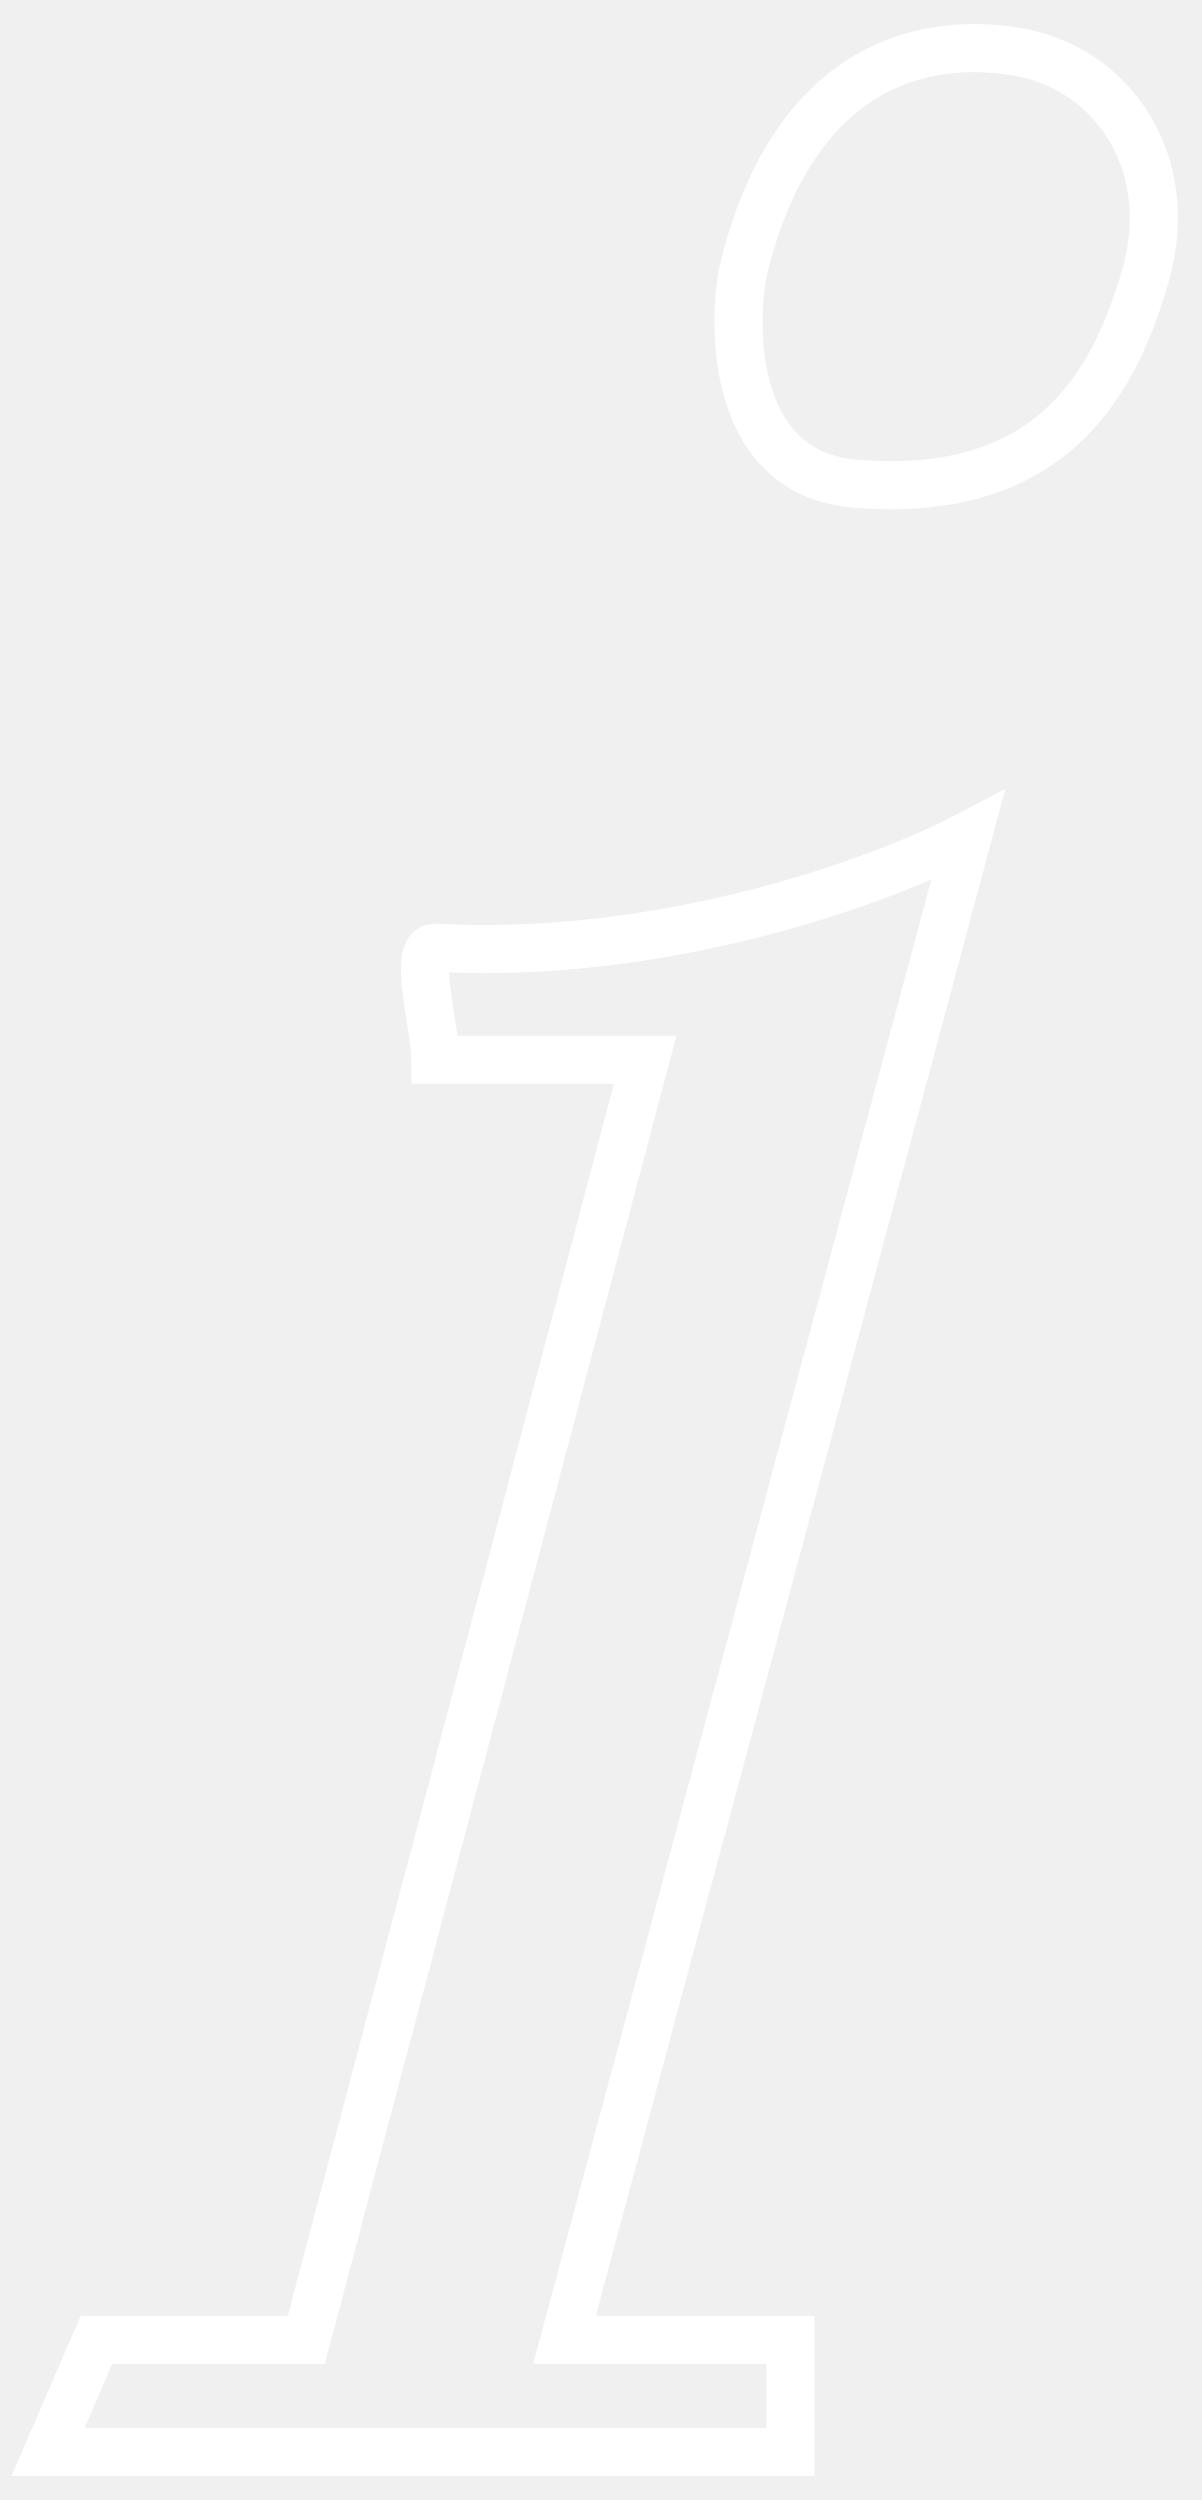
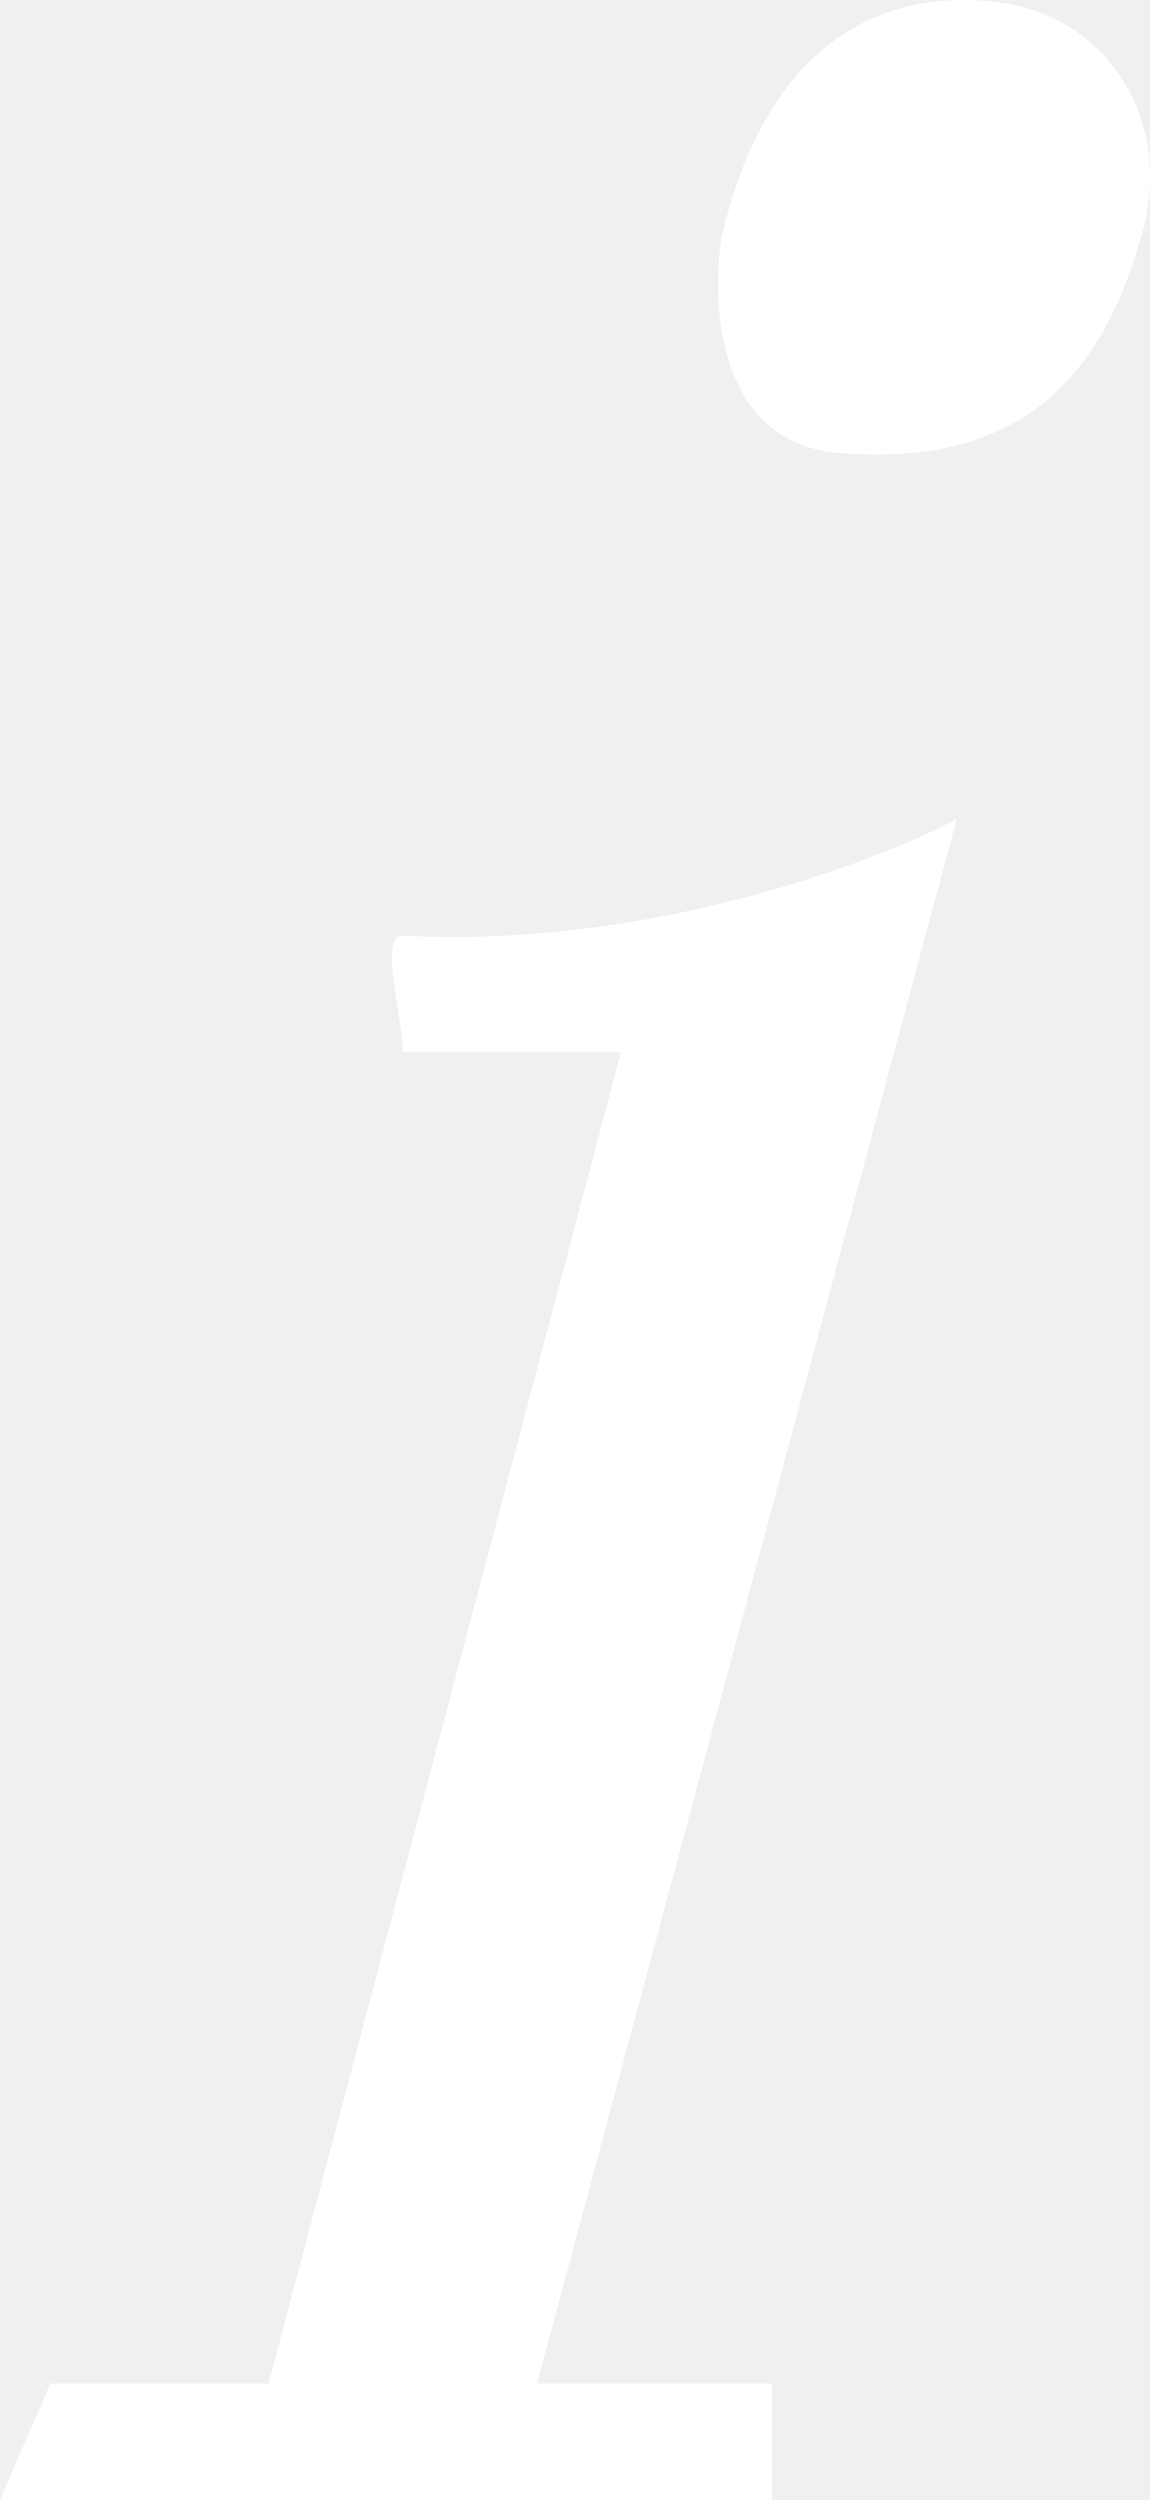
- <svg xmlns="http://www.w3.org/2000/svg" width="25" height="52" viewBox="0 0 25 52" fill="none">
-   <path d="M16.441 51H1L2.007 48.67H6.371L13.42 22.043H9.056C9.056 21.377 8.568 19.686 9.056 19.713C13.89 19.979 18.455 18.271 20.133 17.383L11.741 48.67H16.441V51Z" stroke="white" />
-   <path d="M17.783 10.06C15.375 9.861 15.21 7.176 15.434 5.734C16.441 1.407 19.126 0.741 21.14 1.074C23.154 1.407 24.497 3.404 23.825 5.734C23.154 8.063 21.811 10.393 17.783 10.06Z" stroke="white" />
+ <svg xmlns="http://www.w3.org/2000/svg" width="23" height="50" viewBox="0 0 23 50" fill="none">
+   <path d="M15.441 50H0L1.007 47.67H5.371L12.42 21.043H8.056C8.056 20.377 7.568 18.686 8.056 18.713C12.89 18.979 17.455 17.271 19.133 16.383L10.741 47.67H15.441V50Z" fill="white" />
+   <path d="M16.783 9.06C14.375 8.861 14.21 6.176 14.434 4.734C15.441 0.407 18.126 -0.259 20.14 0.074C22.154 0.407 23.497 2.404 22.825 4.734C22.154 7.063 20.811 9.393 16.783 9.06Z" fill="white" />
</svg>
